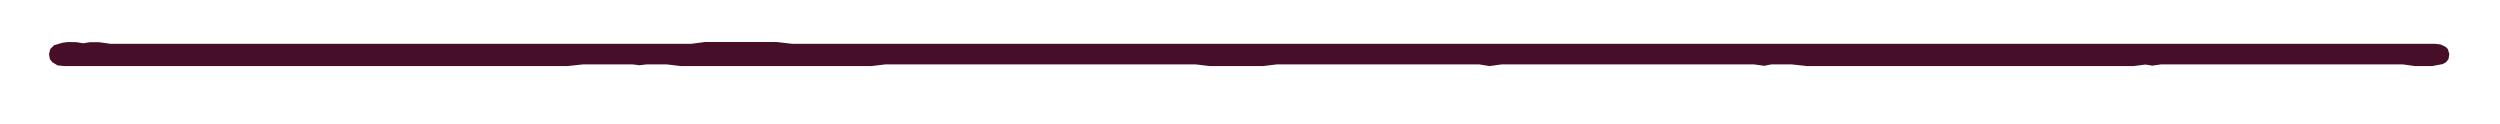
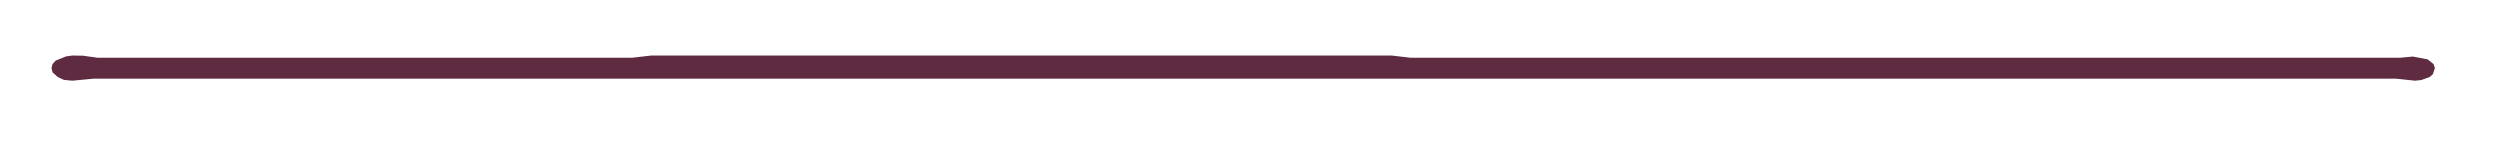
- <svg xmlns="http://www.w3.org/2000/svg" viewBox="0 0 182 9" width="182" height="9">
-   <path fill="#460e28" fill-rule="evenodd" d="M3.57 3.94 L3.63 4.31 L3.82 4.54 L4.19 4.76 L4.69 4.81 L41.31 4.81 L42.44 4.69 L46.06 4.69 L46.56 4.75 L47.06 4.69 L48.56 4.69 L49.56 4.81 L63.44 4.81 L64.44 4.69 L87.06 4.69 L88.06 4.81 L91.94 4.81 L92.94 4.69 L107.69 4.69 L108.44 4.81 L109.31 4.69 L127.69 4.69 L128.44 4.79 L128.94 4.69 L130.44 4.69 L131.56 4.81 L155.31 4.81 L156.19 4.70 L156.69 4.78 L157.31 4.69 L174.94 4.69 L175.81 4.81 L177.06 4.81 L177.81 4.67 L178.06 4.54 L178.25 4.31 L178.31 3.94 L178.21 3.58 L178.04 3.41 L177.69 3.24 L177.31 3.19 L57.69 3.19 L56.56 3.06 L51.31 3.06 L50.31 3.19 L8.06 3.19 L7.19 3.07 L6.56 3.07 L6.06 3.15 L5.56 3.07 L4.94 3.06 L4.56 3.11 L3.94 3.29 L3.66 3.57 Z" />
+ <svg xmlns="http://www.w3.org/2000/svg" viewBox="0 0 149 9" width="149" height="9">
+   <path fill="#5e2b41" fill-rule="evenodd" d="M3.07 4.06 L3.13 4.31 L3.44 4.59 L3.81 4.76 L4.31 4.81 L5.56 4.69 L142.81 4.69 L143.94 4.81 L144.31 4.77 L144.81 4.59 L145.00 4.42 L145.12 4.06 L145.04 3.82 L144.69 3.54 L143.81 3.37 L143.06 3.44 L84.06 3.44 L82.94 3.31 L38.81 3.31 L37.69 3.44 L5.81 3.44 L4.94 3.32 L4.31 3.31 L3.94 3.36 L3.32 3.61 L3.13 3.82 Z" />
</svg>
